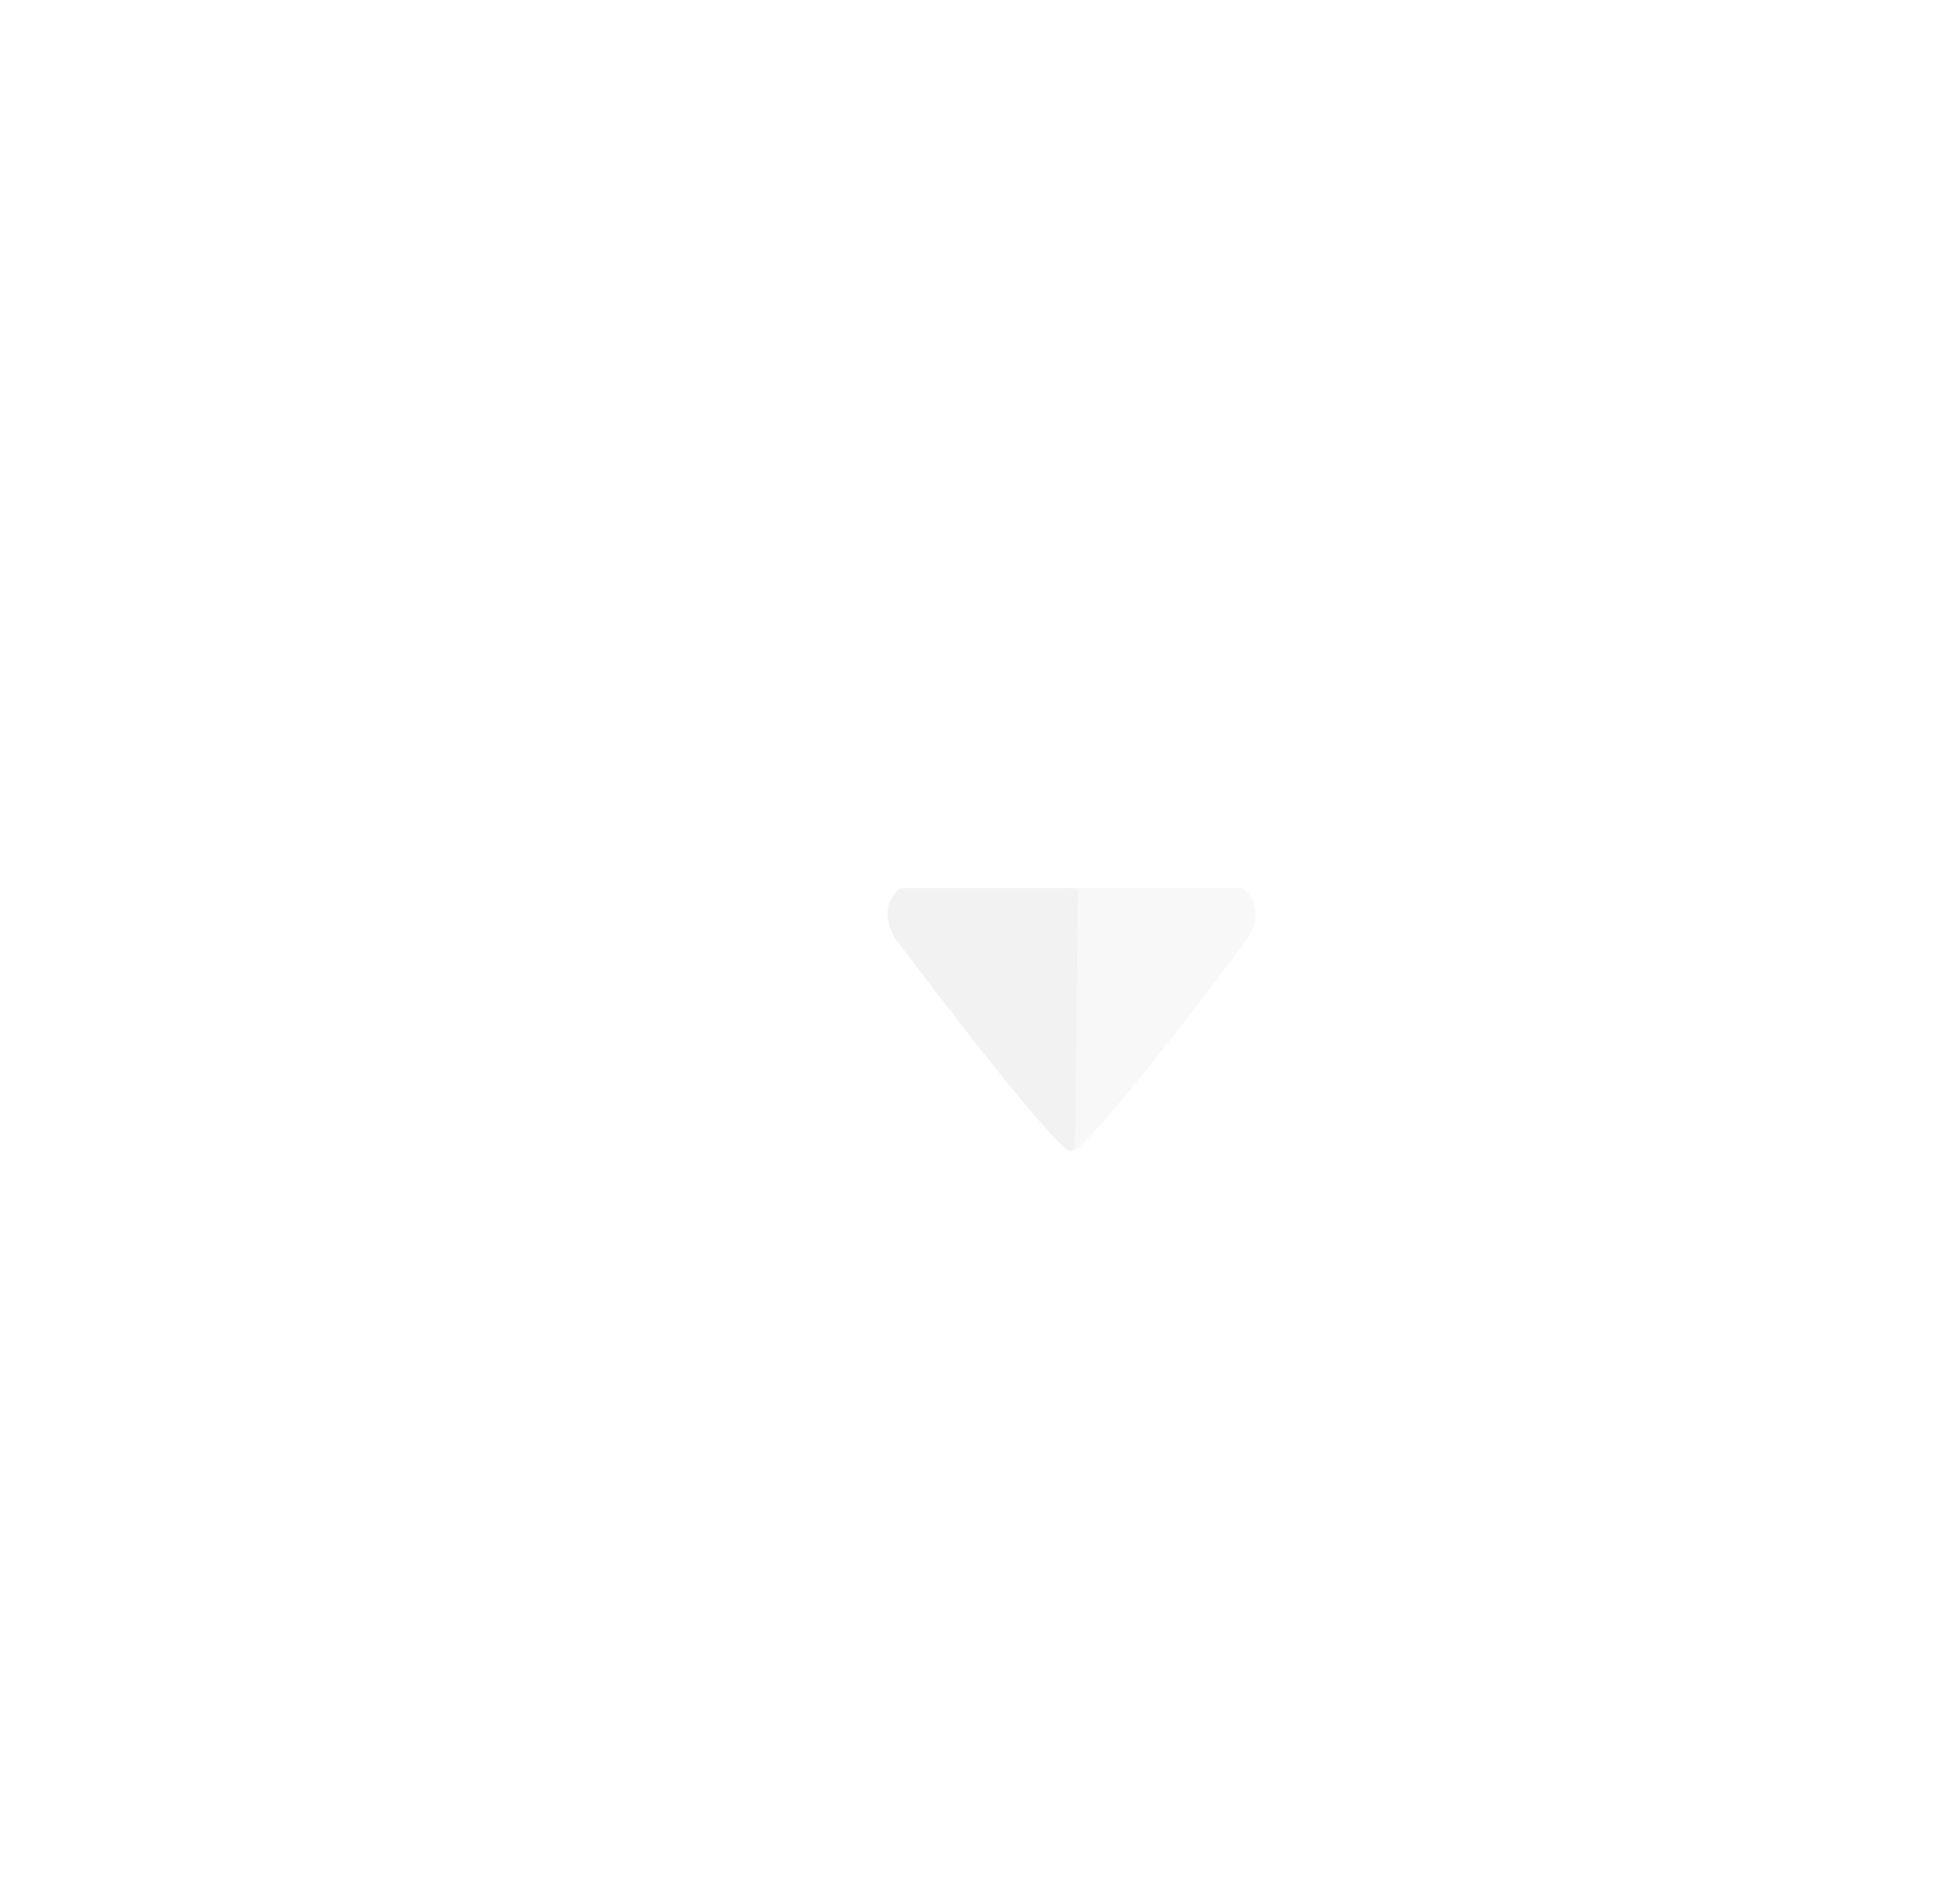
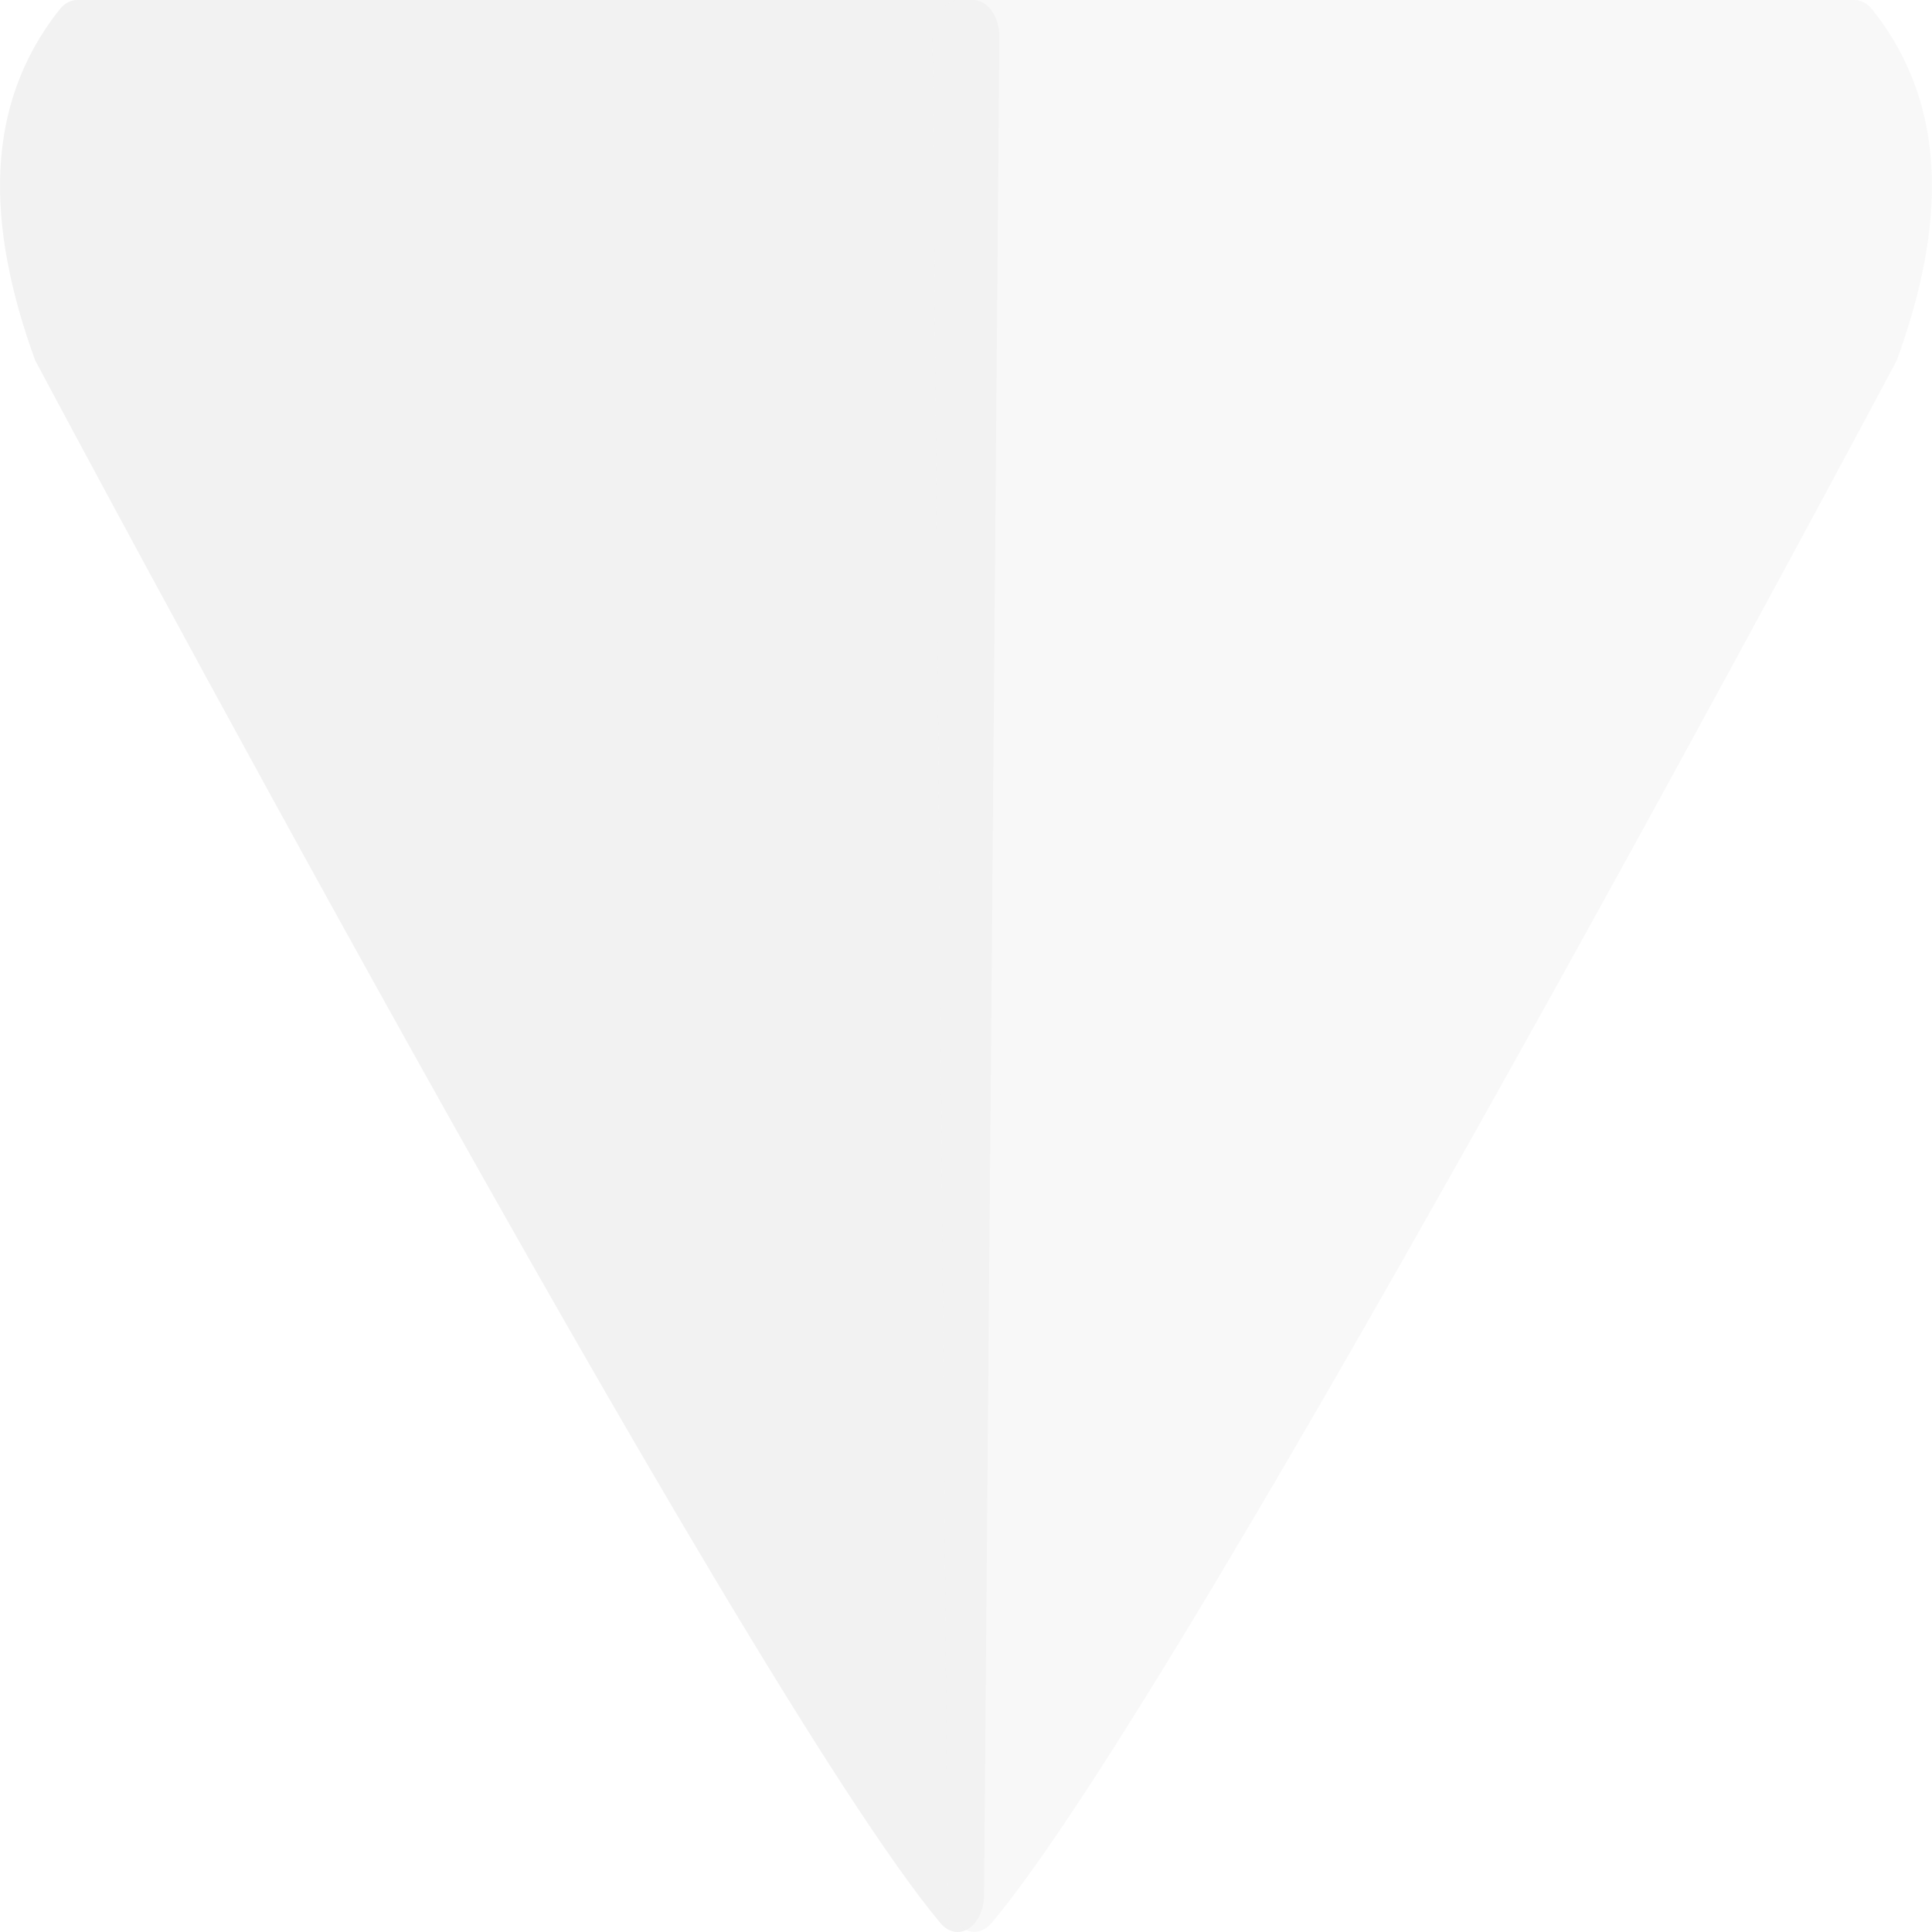
- <svg xmlns="http://www.w3.org/2000/svg" viewBox="0 0 320 308">
-   <defs>
-     <style>.cls-1,.cls-2{fill:#f2f2f2;}.cls-2{opacity:0.5;}</style>
-   </defs>
-   <g id="menu_down" data-name="menu down">
-     <path class="cls-1" d="M147.32,145h27.84a.82.82,0,0,1,.83.83c-.06,5.31-.4,34.37-.48,41.24a.82.82,0,0,1-1.35.62C167.94,182.4,146,153,146,153c-1.53-3-1.61-5.66.76-7.79A.81.81,0,0,1,147.32,145Z" />
-     <path class="cls-2" d="M202.58,145H174.74a.82.82,0,0,0-.83.83c.06,5.31.4,34.37.47,41.24a.83.83,0,0,0,1.36.62C182,182.4,203.9,153,203.9,153c1.53-3,1.61-5.66-.76-7.79A.83.83,0,0,0,202.58,145Z" />
-   </g>
+ <svg xmlns="http://www.w3.org/2000/svg" width="24" height="24" viewBox="0 0 24 24" fill="none">
+   <path d="M0.964 8.50481e-05H12.084C12.128 -0.001 12.171 0.011 12.211 0.034C12.252 0.057 12.289 0.091 12.319 0.134C12.35 0.178 12.375 0.229 12.391 0.286C12.408 0.343 12.416 0.403 12.415 0.465C12.391 3.436 12.256 19.7 12.224 23.544C12.223 23.631 12.205 23.717 12.171 23.79C12.137 23.863 12.089 23.922 12.033 23.958C11.976 23.994 11.913 24.008 11.852 23.996C11.79 23.984 11.732 23.948 11.684 23.891C9.2 20.931 0.437 4.477 0.437 4.477C-0.174 2.798 -0.206 1.31 0.74 0.118C0.802 0.04 0.882 -0.002 0.964 8.50481e-05V8.50481e-05Z" fill="#F2F2F2" />
+   <path opacity="0.5" d="M23.036 0H11.916C11.872 -0.001 11.829 0.011 11.789 0.034C11.748 0.057 11.711 0.091 11.681 0.135C11.65 0.178 11.625 0.229 11.609 0.286C11.592 0.343 11.584 0.403 11.585 0.465C11.608 3.436 11.744 19.7 11.772 23.544C11.774 23.632 11.793 23.717 11.827 23.79C11.861 23.863 11.909 23.921 11.966 23.957C12.023 23.993 12.086 24.006 12.148 23.994C12.209 23.983 12.268 23.947 12.316 23.891C14.816 20.931 23.563 4.477 23.563 4.477C24.174 2.798 24.206 1.31 23.259 0.118C23.198 0.041 23.118 -0.001 23.036 0V0Z" fill="#F2F2F2" />
</svg>
